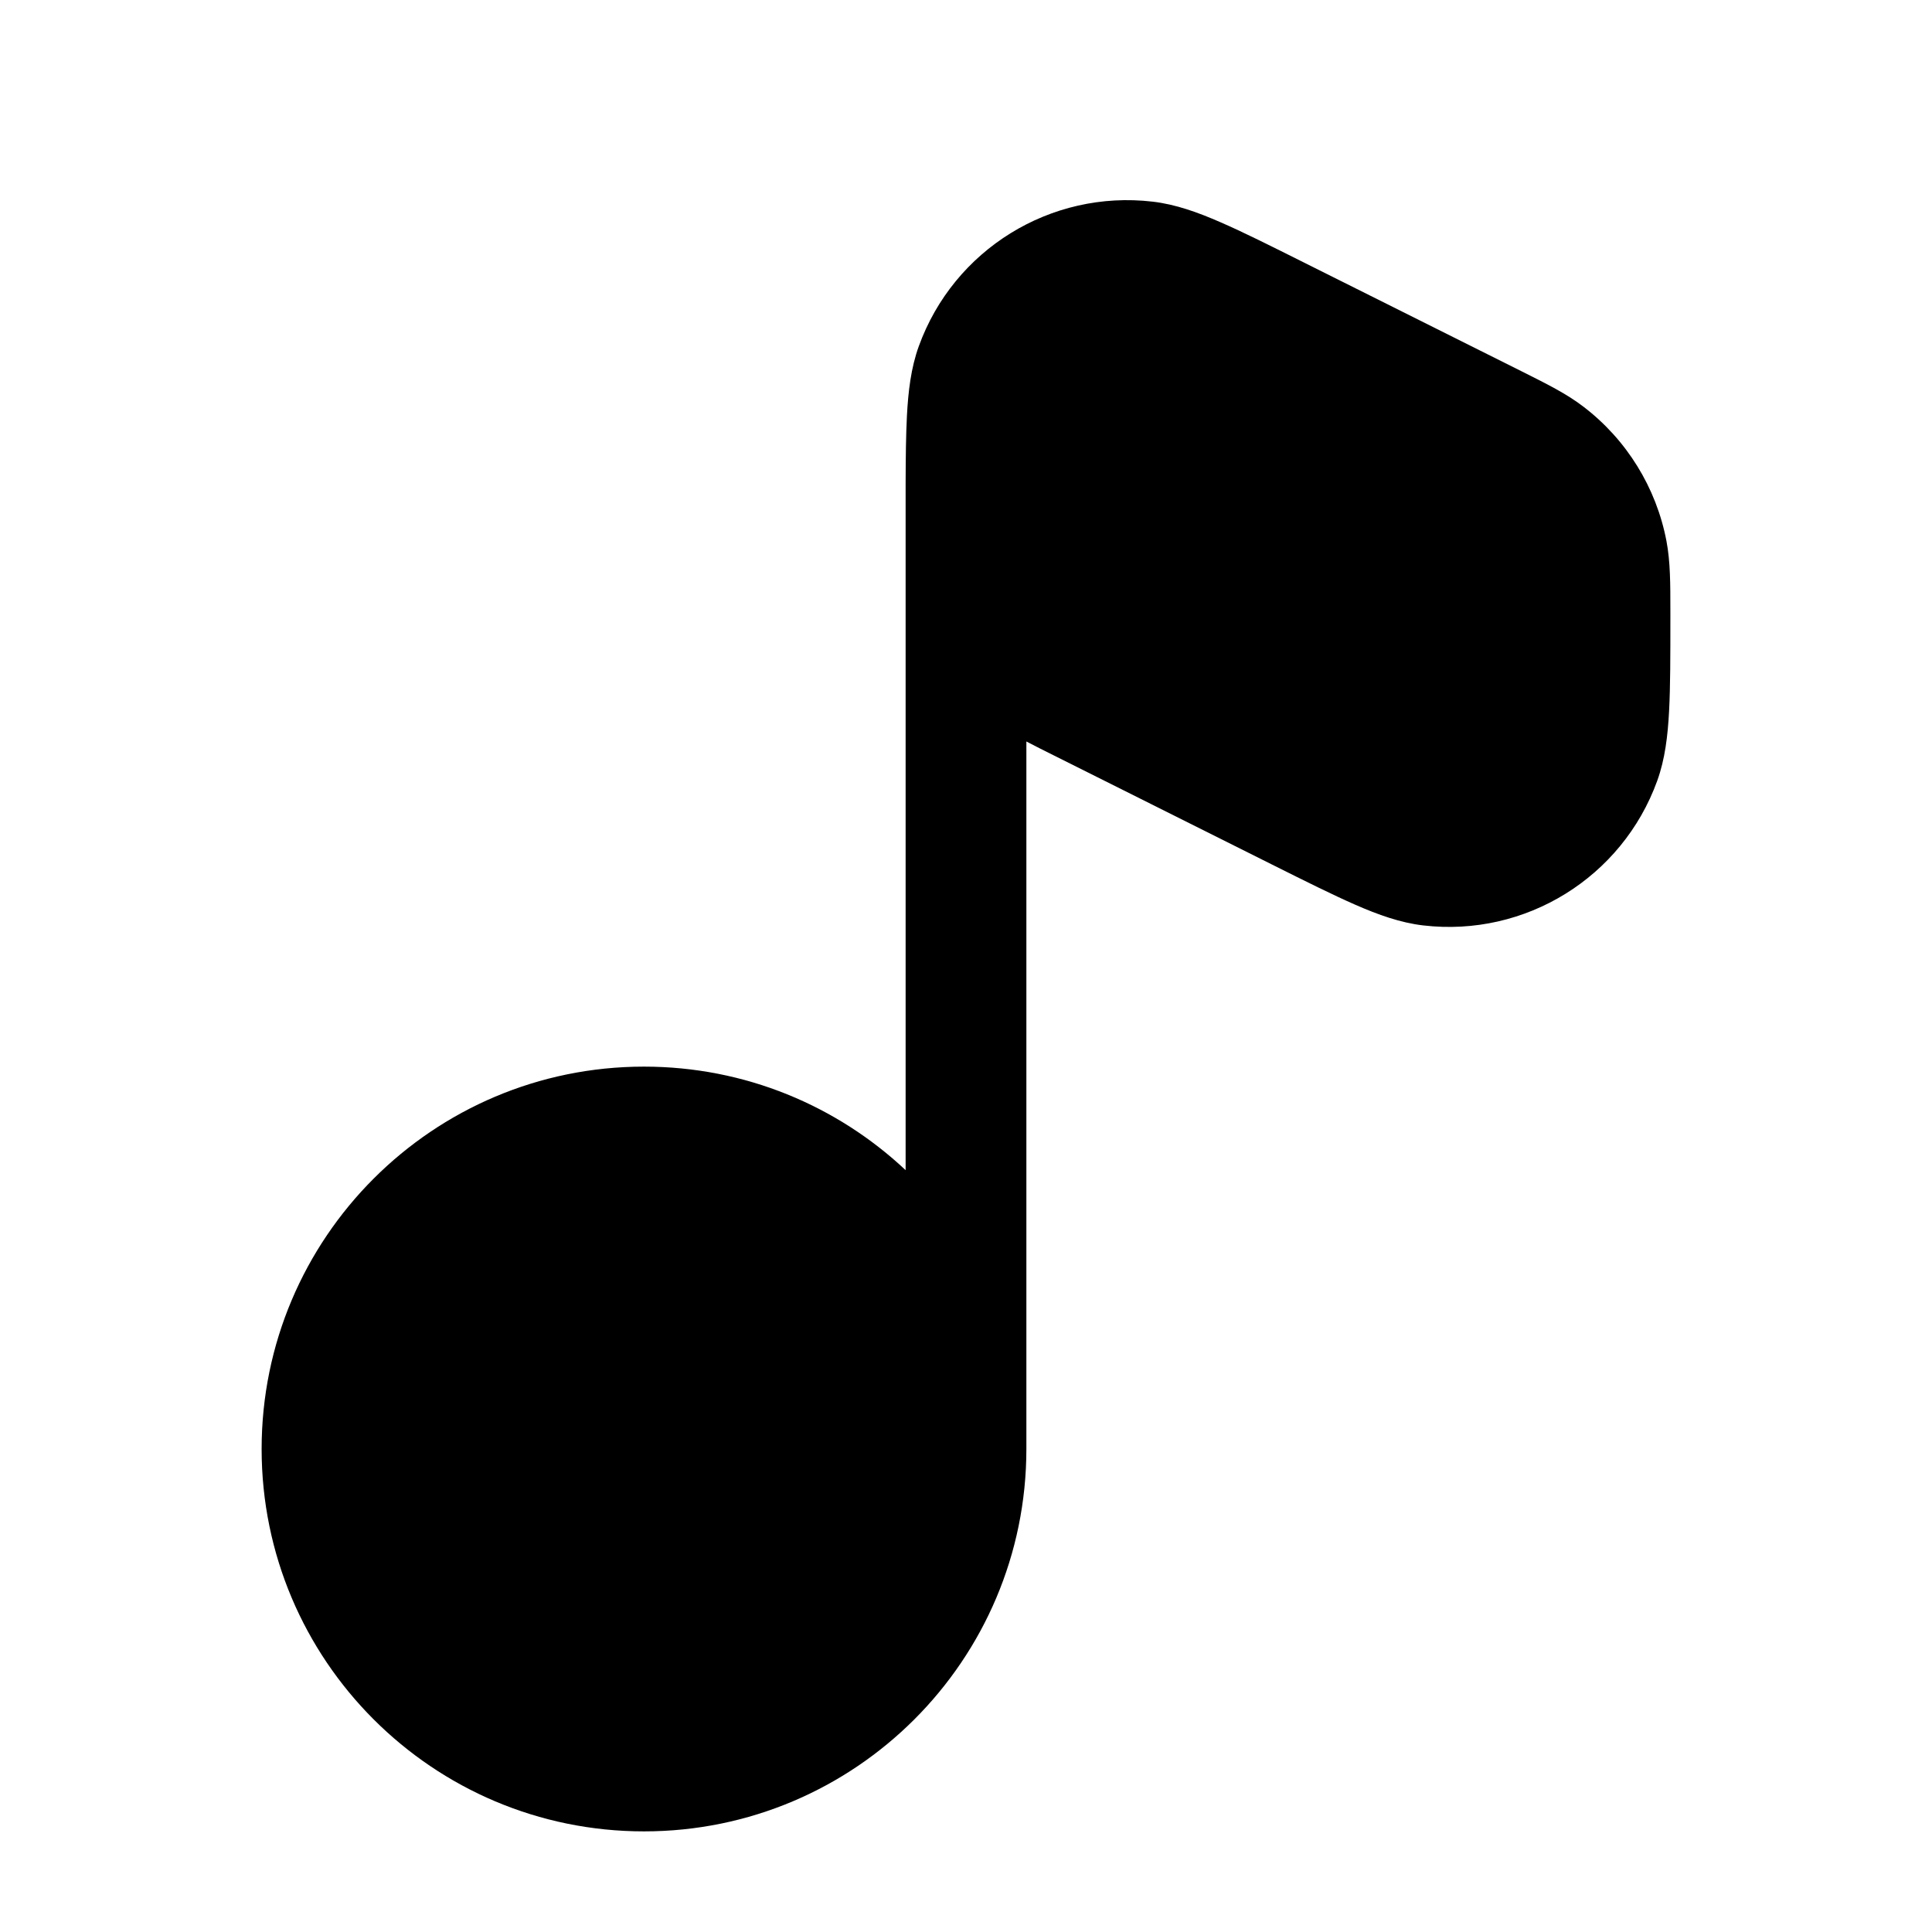
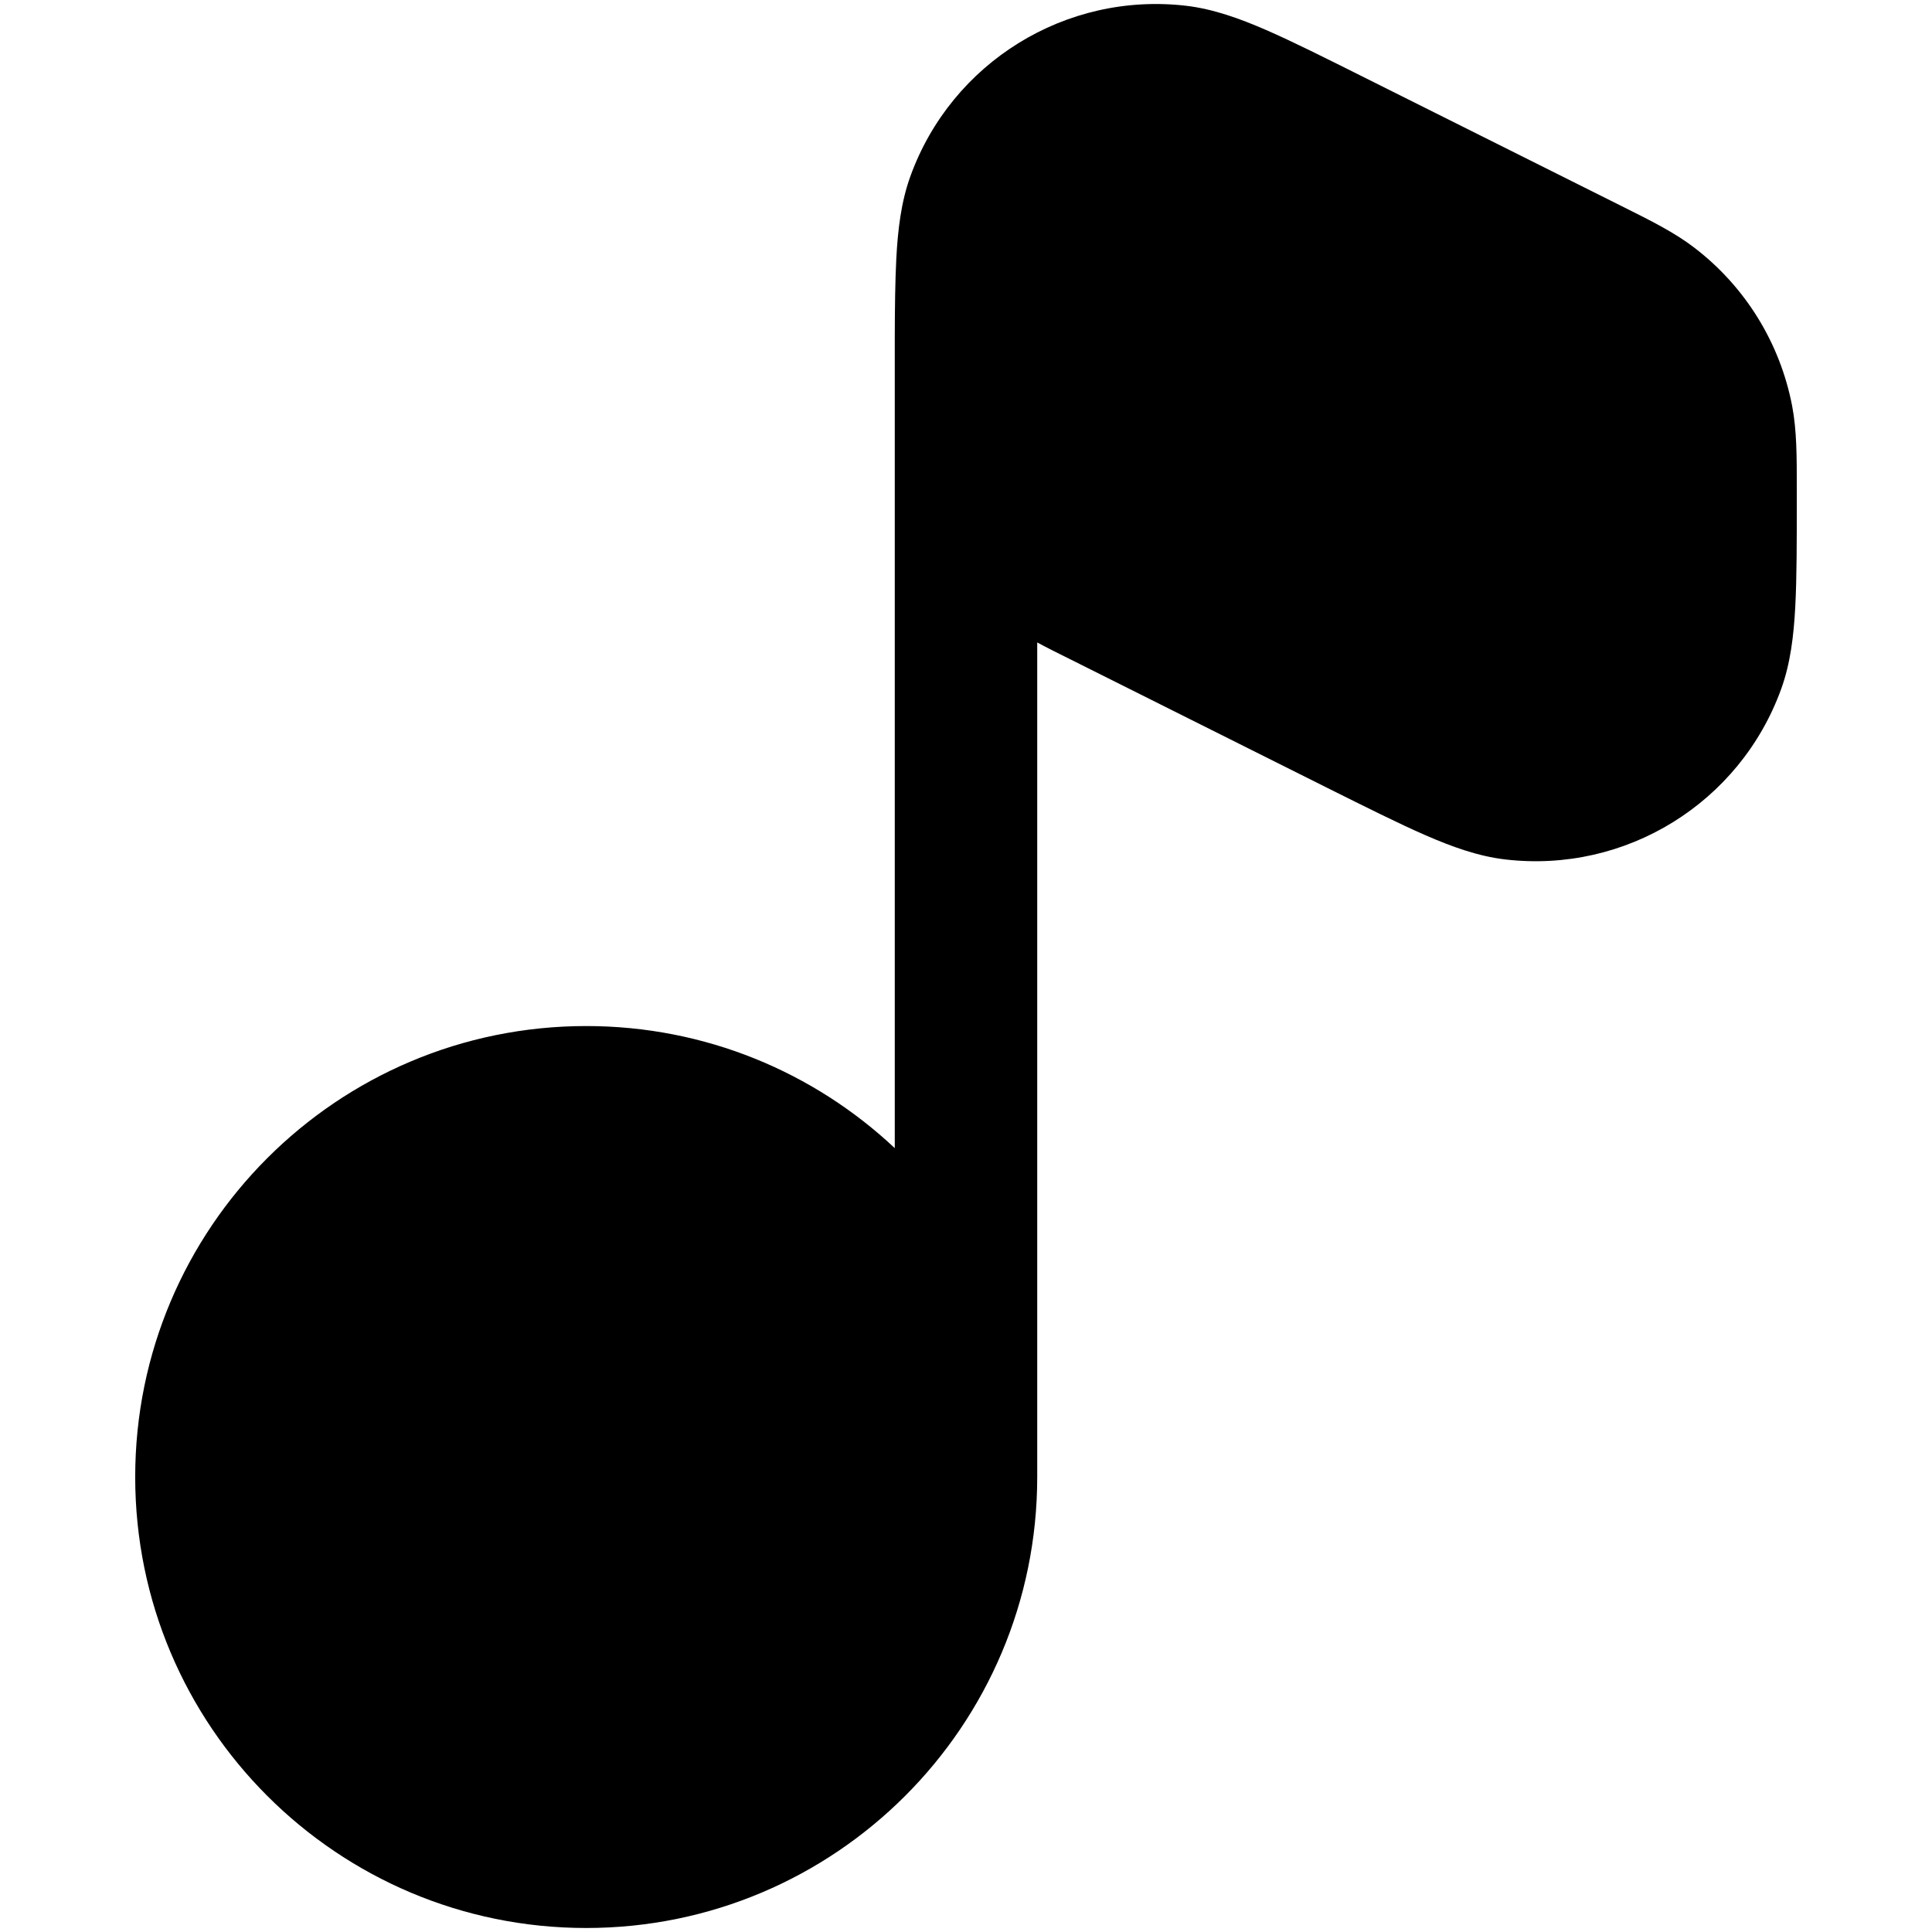
- <svg xmlns="http://www.w3.org/2000/svg" width="256px" height="256px" viewBox="0 0 24 24" fill="none">
-   <g id="SVGRepo_bgCarrier" stroke-width="0" />
-   <g id="SVGRepo_tracerCarrier" stroke-linecap="round" stroke-linejoin="round" />
-   <g id="SVGRepo_iconCarrier">
-     <path d="M14.319 2.505C13.051 2.357 11.849 3.1 11.414 4.3C11.316 4.57 11.282 4.863 11.266 5.169C11.254 5.4 11.251 5.676 11.25 6L11.25 6.455C11.25 6.46 11.25 6.465 11.25 6.469V14.536C10.4 13.738 9.257 13.25 8 13.25C5.377 13.25 3.25 15.377 3.25 18C3.25 20.623 5.377 22.75 8 22.75C10.623 22.75 12.75 20.623 12.75 18V9.211C12.855 9.266 12.968 9.323 13.093 9.385L15.8 10.739C16.218 10.948 16.559 11.118 16.838 11.24C17.119 11.363 17.396 11.463 17.681 11.496C18.949 11.644 20.151 10.9 20.586 9.701C20.684 9.431 20.718 9.138 20.734 8.832C20.75 8.528 20.75 8.148 20.75 7.68L20.75 7.597C20.75 7.249 20.75 6.977 20.701 6.719C20.574 6.056 20.207 5.462 19.67 5.052C19.462 4.892 19.218 4.771 18.907 4.615L16.2 3.262C15.782 3.053 15.441 2.882 15.162 2.761C14.881 2.638 14.604 2.538 14.319 2.505Z" fill="#000000" />
+ <svg xmlns="http://www.w3.org/2000/svg" width="256px" height="256px" fill="none" viewBox="0 0 20.7 24.1">
+   <g id="SVGRepo_bgCarrier" stroke-width="0" transform="matrix(1, 0, 0, 1, -0.0135, 11.99997)" />
+   <g id="SVGRepo_tracerCarrier" stroke-linecap="round" stroke-linejoin="round" transform="matrix(1, 0, 0, 1, -0.0135, 11.99997)" />
+   <g id="SVGRepo_iconCarrier" transform="matrix(1, 0, 0, 1, -0.0135, 0.050027)" style="transform-origin: 0.013px -0.05px 0px;">
+     <path d="M 13.11 0.022 C 11.609 -0.153 10.184 0.728 9.67 2.148 C 9.554 2.468 9.513 2.815 9.494 3.178 C 9.48 3.451 9.476 3.778 9.475 4.162 L 9.475 4.701 C 9.475 4.706 9.475 4.712 9.475 4.718 L 9.475 14.272 C 8.469 13.327 7.115 12.749 5.626 12.749 C 2.519 12.749 0 15.267 0 18.374 C 0 21.482 2.519 24 5.626 24 C 8.733 24 11.252 21.482 11.252 18.374 L 11.252 7.964 C 11.376 8.031 11.51 8.098 11.658 8.171 L 14.864 9.775 C 15.36 10.022 15.763 10.224 16.093 10.368 C 16.426 10.513 16.754 10.632 17.092 10.671 C 18.593 10.846 20.017 9.966 20.532 8.545 C 20.648 8.225 20.689 7.879 20.708 7.516 C 20.727 7.156 20.727 6.705 20.727 6.151 L 20.727 6.053 C 20.727 5.642 20.727 5.319 20.669 5.014 C 20.518 4.228 20.084 3.525 19.448 3.039 C 19.201 2.85 18.913 2.706 18.544 2.522 L 15.338 0.919 C 14.842 0.671 14.439 0.469 14.109 0.325 C 13.776 0.18 13.448 0.062 13.11 0.022 Z" fill="#000000" />
  </g>
</svg>
